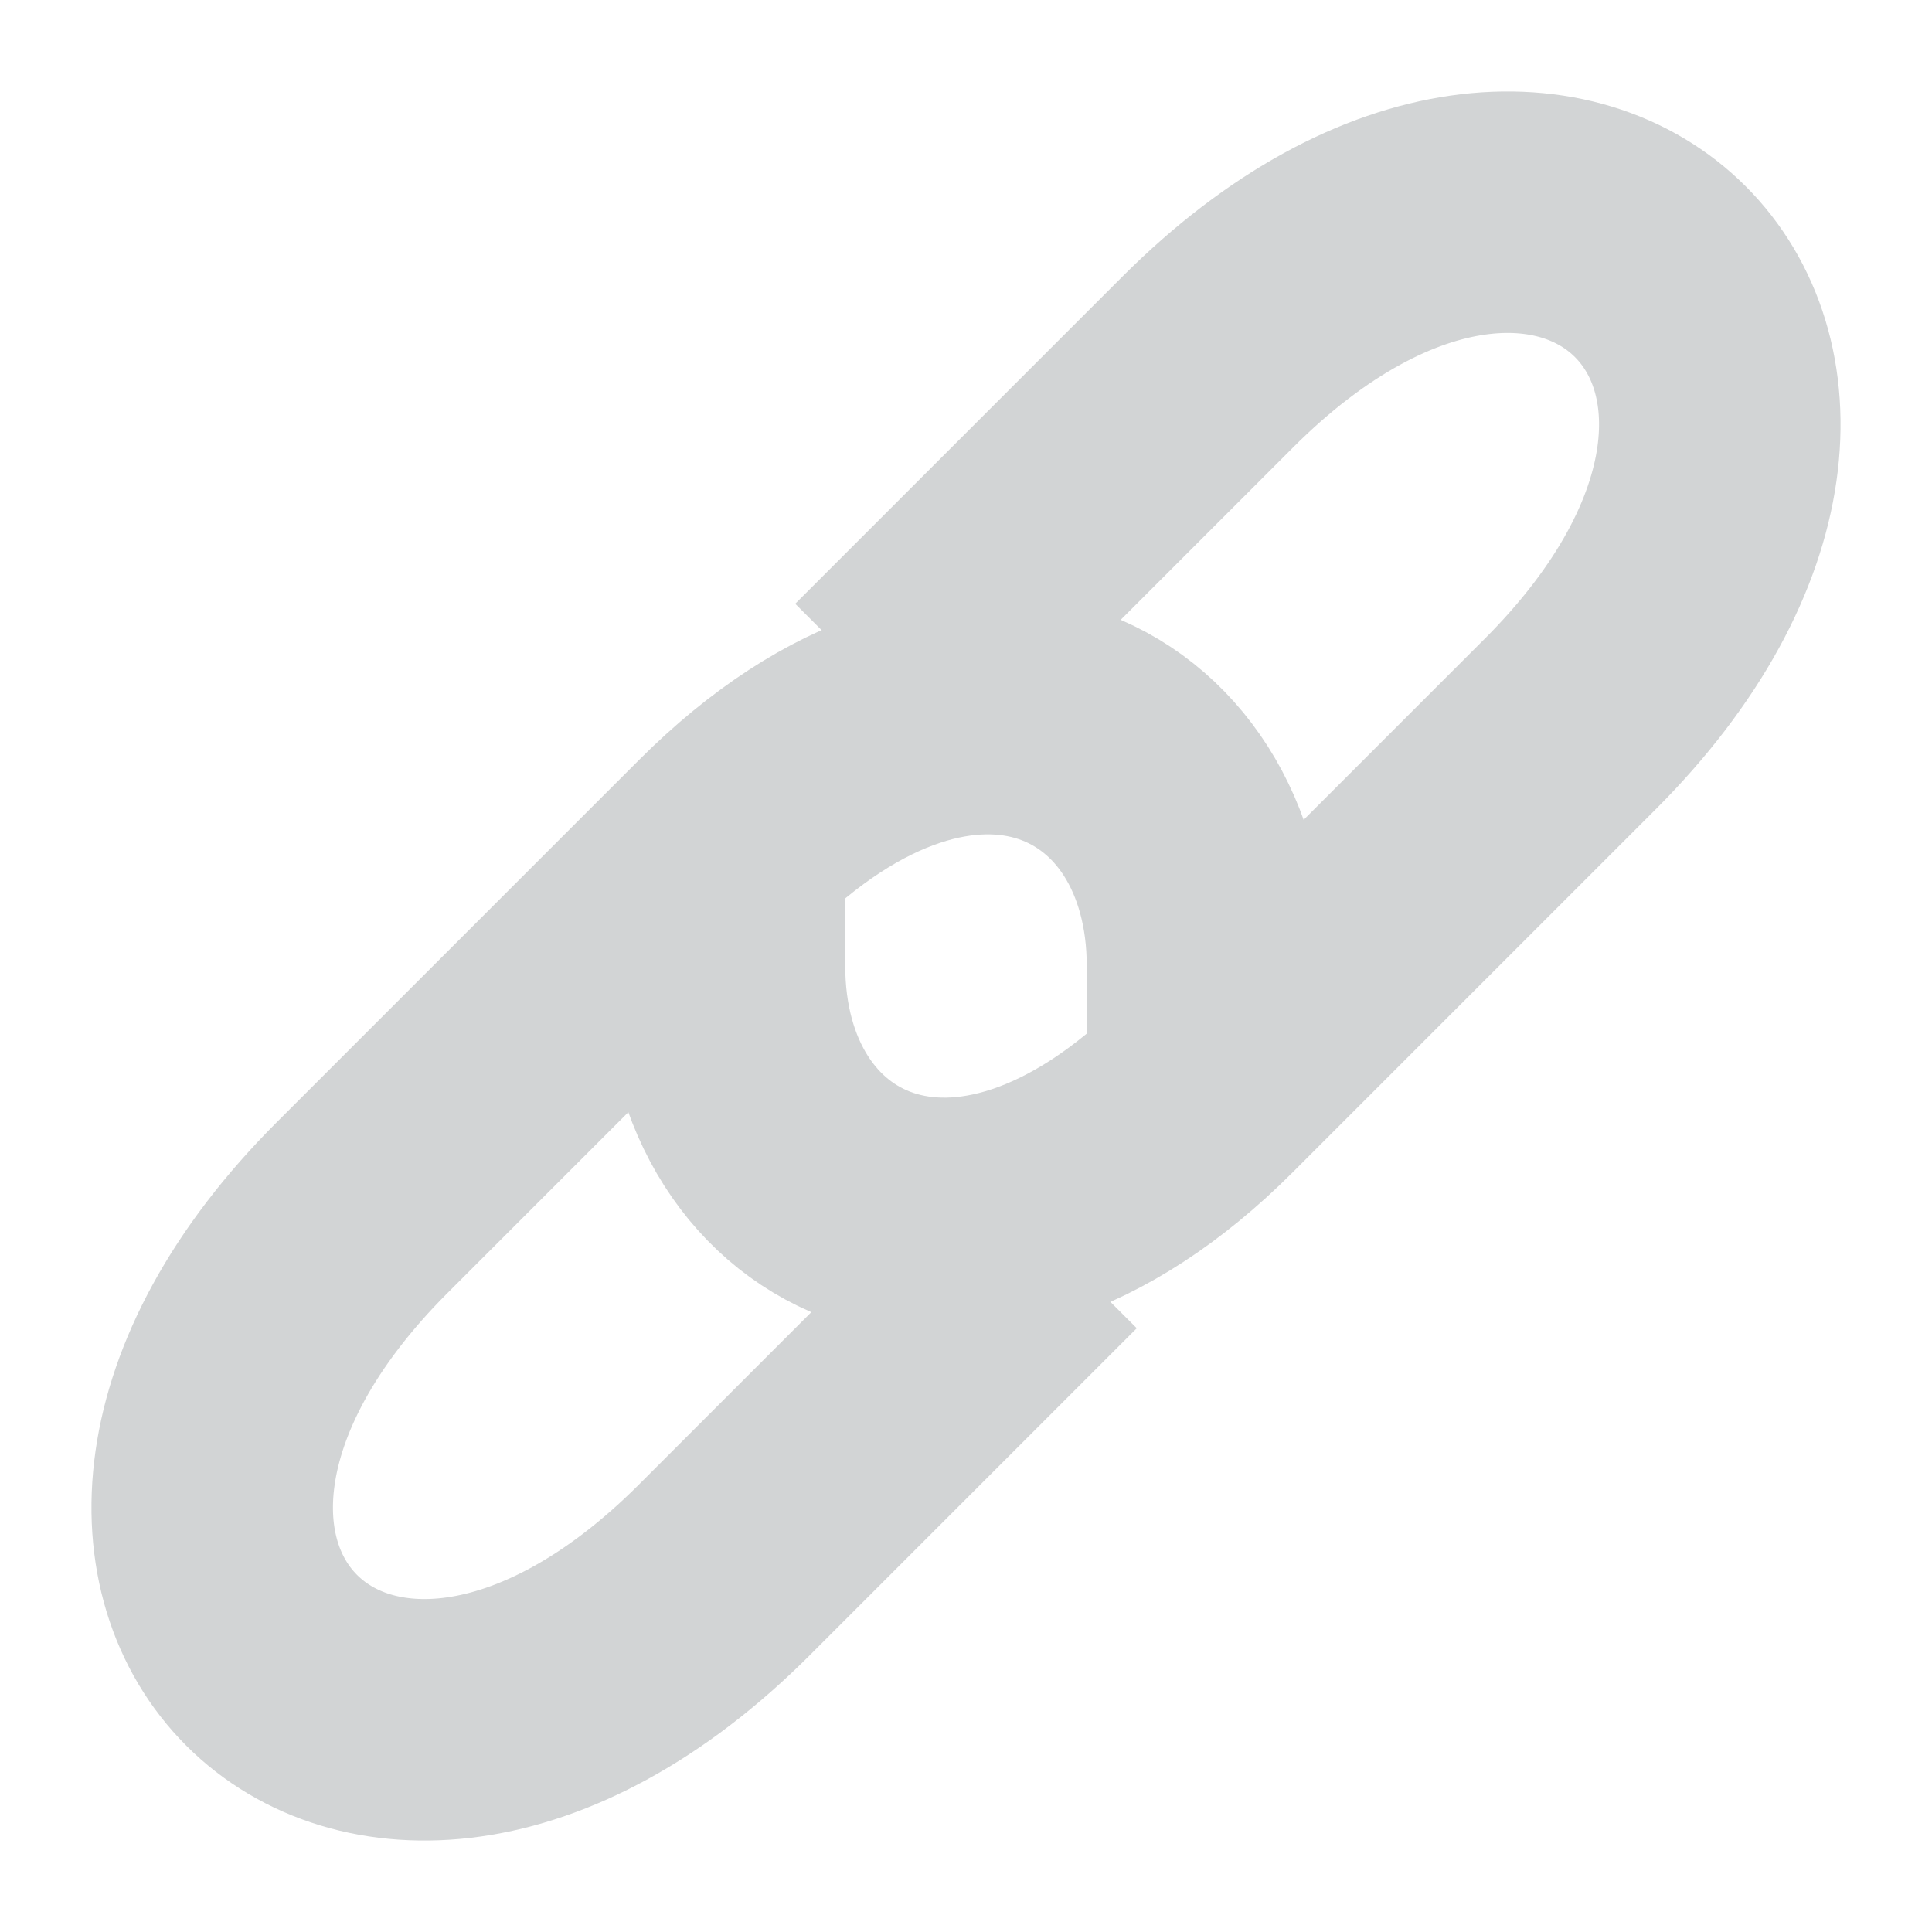
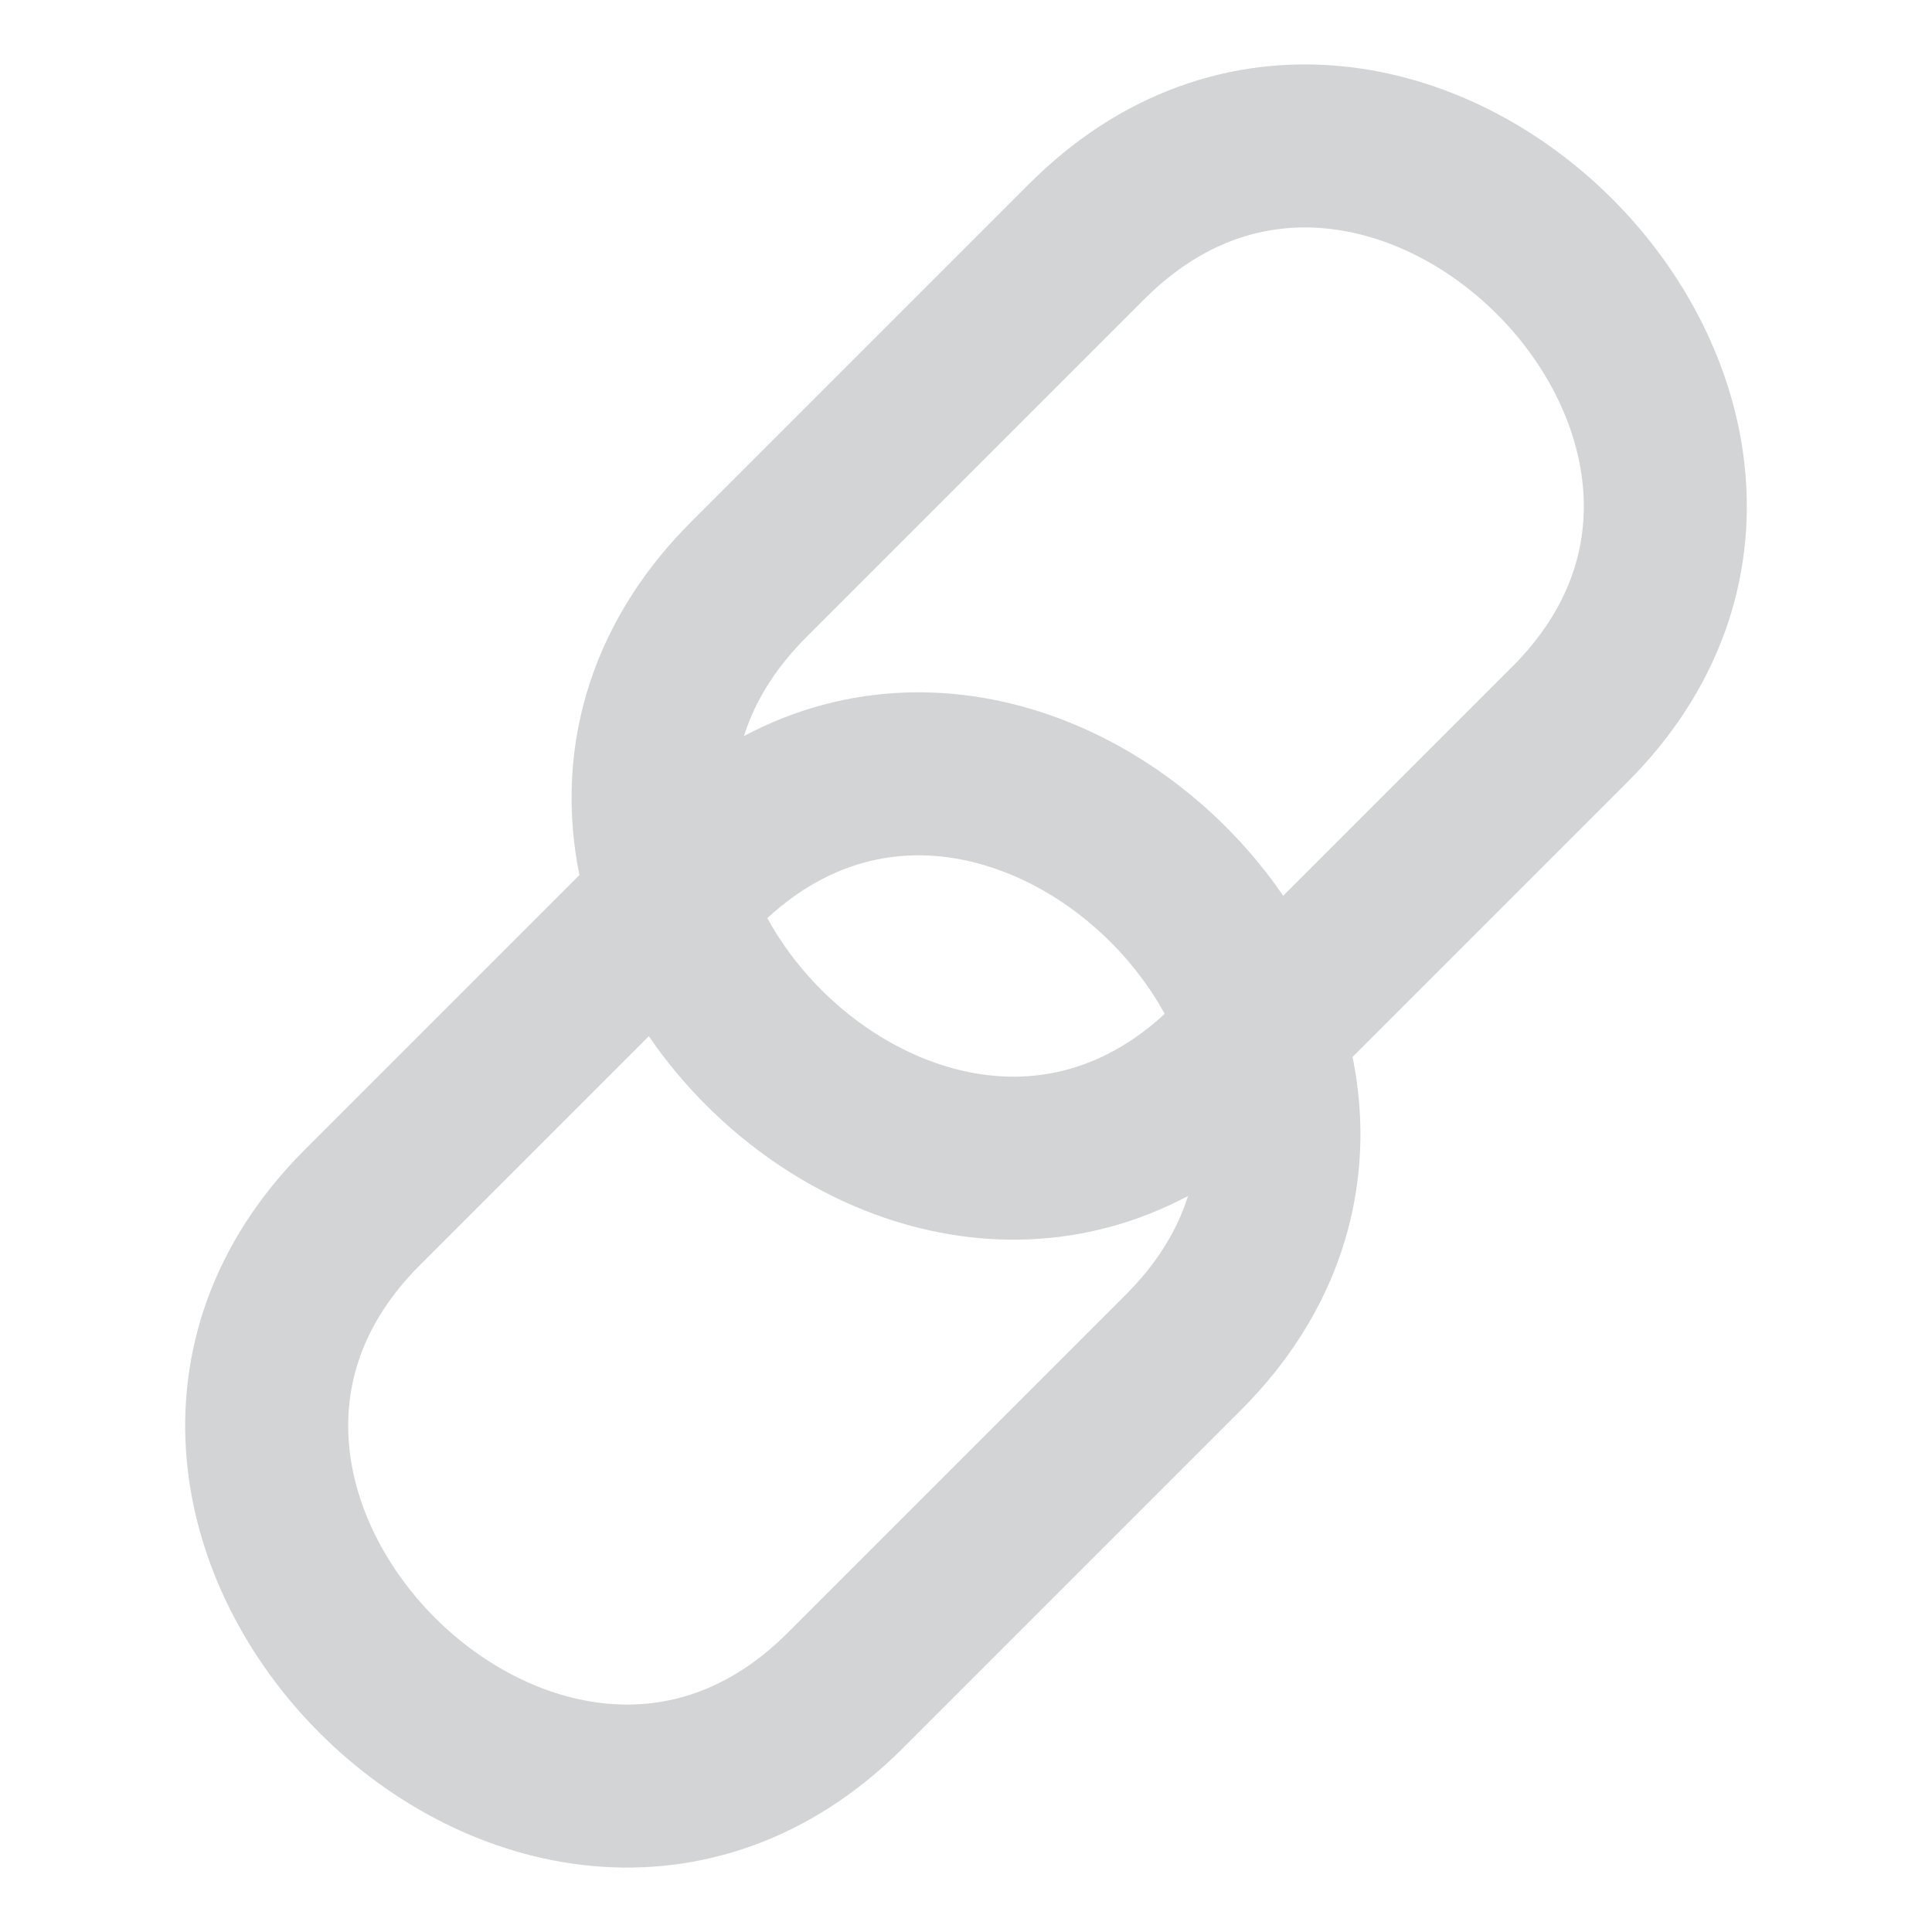
<svg xmlns="http://www.w3.org/2000/svg" width="32" height="32" viewBox="0 0 16 16">
-   <g stroke-linecap="square" stroke-linejoin="miter">
-     <path d="M8 5 10 3 C13 0 16 3 13 6 L10 9 C8 11 6 10 6 8" fill="none" stroke="#d2d4d5" stroke-width="2" />
-     <path d="M8 11 6 13 C3 16 0 13 3 10 L6 7 C8 5 10 6 10 8" fill="none" stroke="#d2d4d5" stroke-width="2" />
+   <g stroke-linecap="butt" stroke-linejoin="miter">
+     <path d="M6.2 4.8 9 2 C11.5 -.5 15.5 3.5 13 6 L10.2 8.8 C7.7 11.3 3.7 7.3 6.2 4.8 Z" fill="none" stroke="#d2d4d5" stroke-width="1.35" />
+     <path d="M5.8 7.2 3 10 C.5 12.5 4.5 16.5 7 14 L9.8 11.2 C12.3 8.7 8.3 4.7 5.8 7.2 Z" fill="none" stroke="#d2d4d5" stroke-width="1.35" />
  </g>
</svg>
